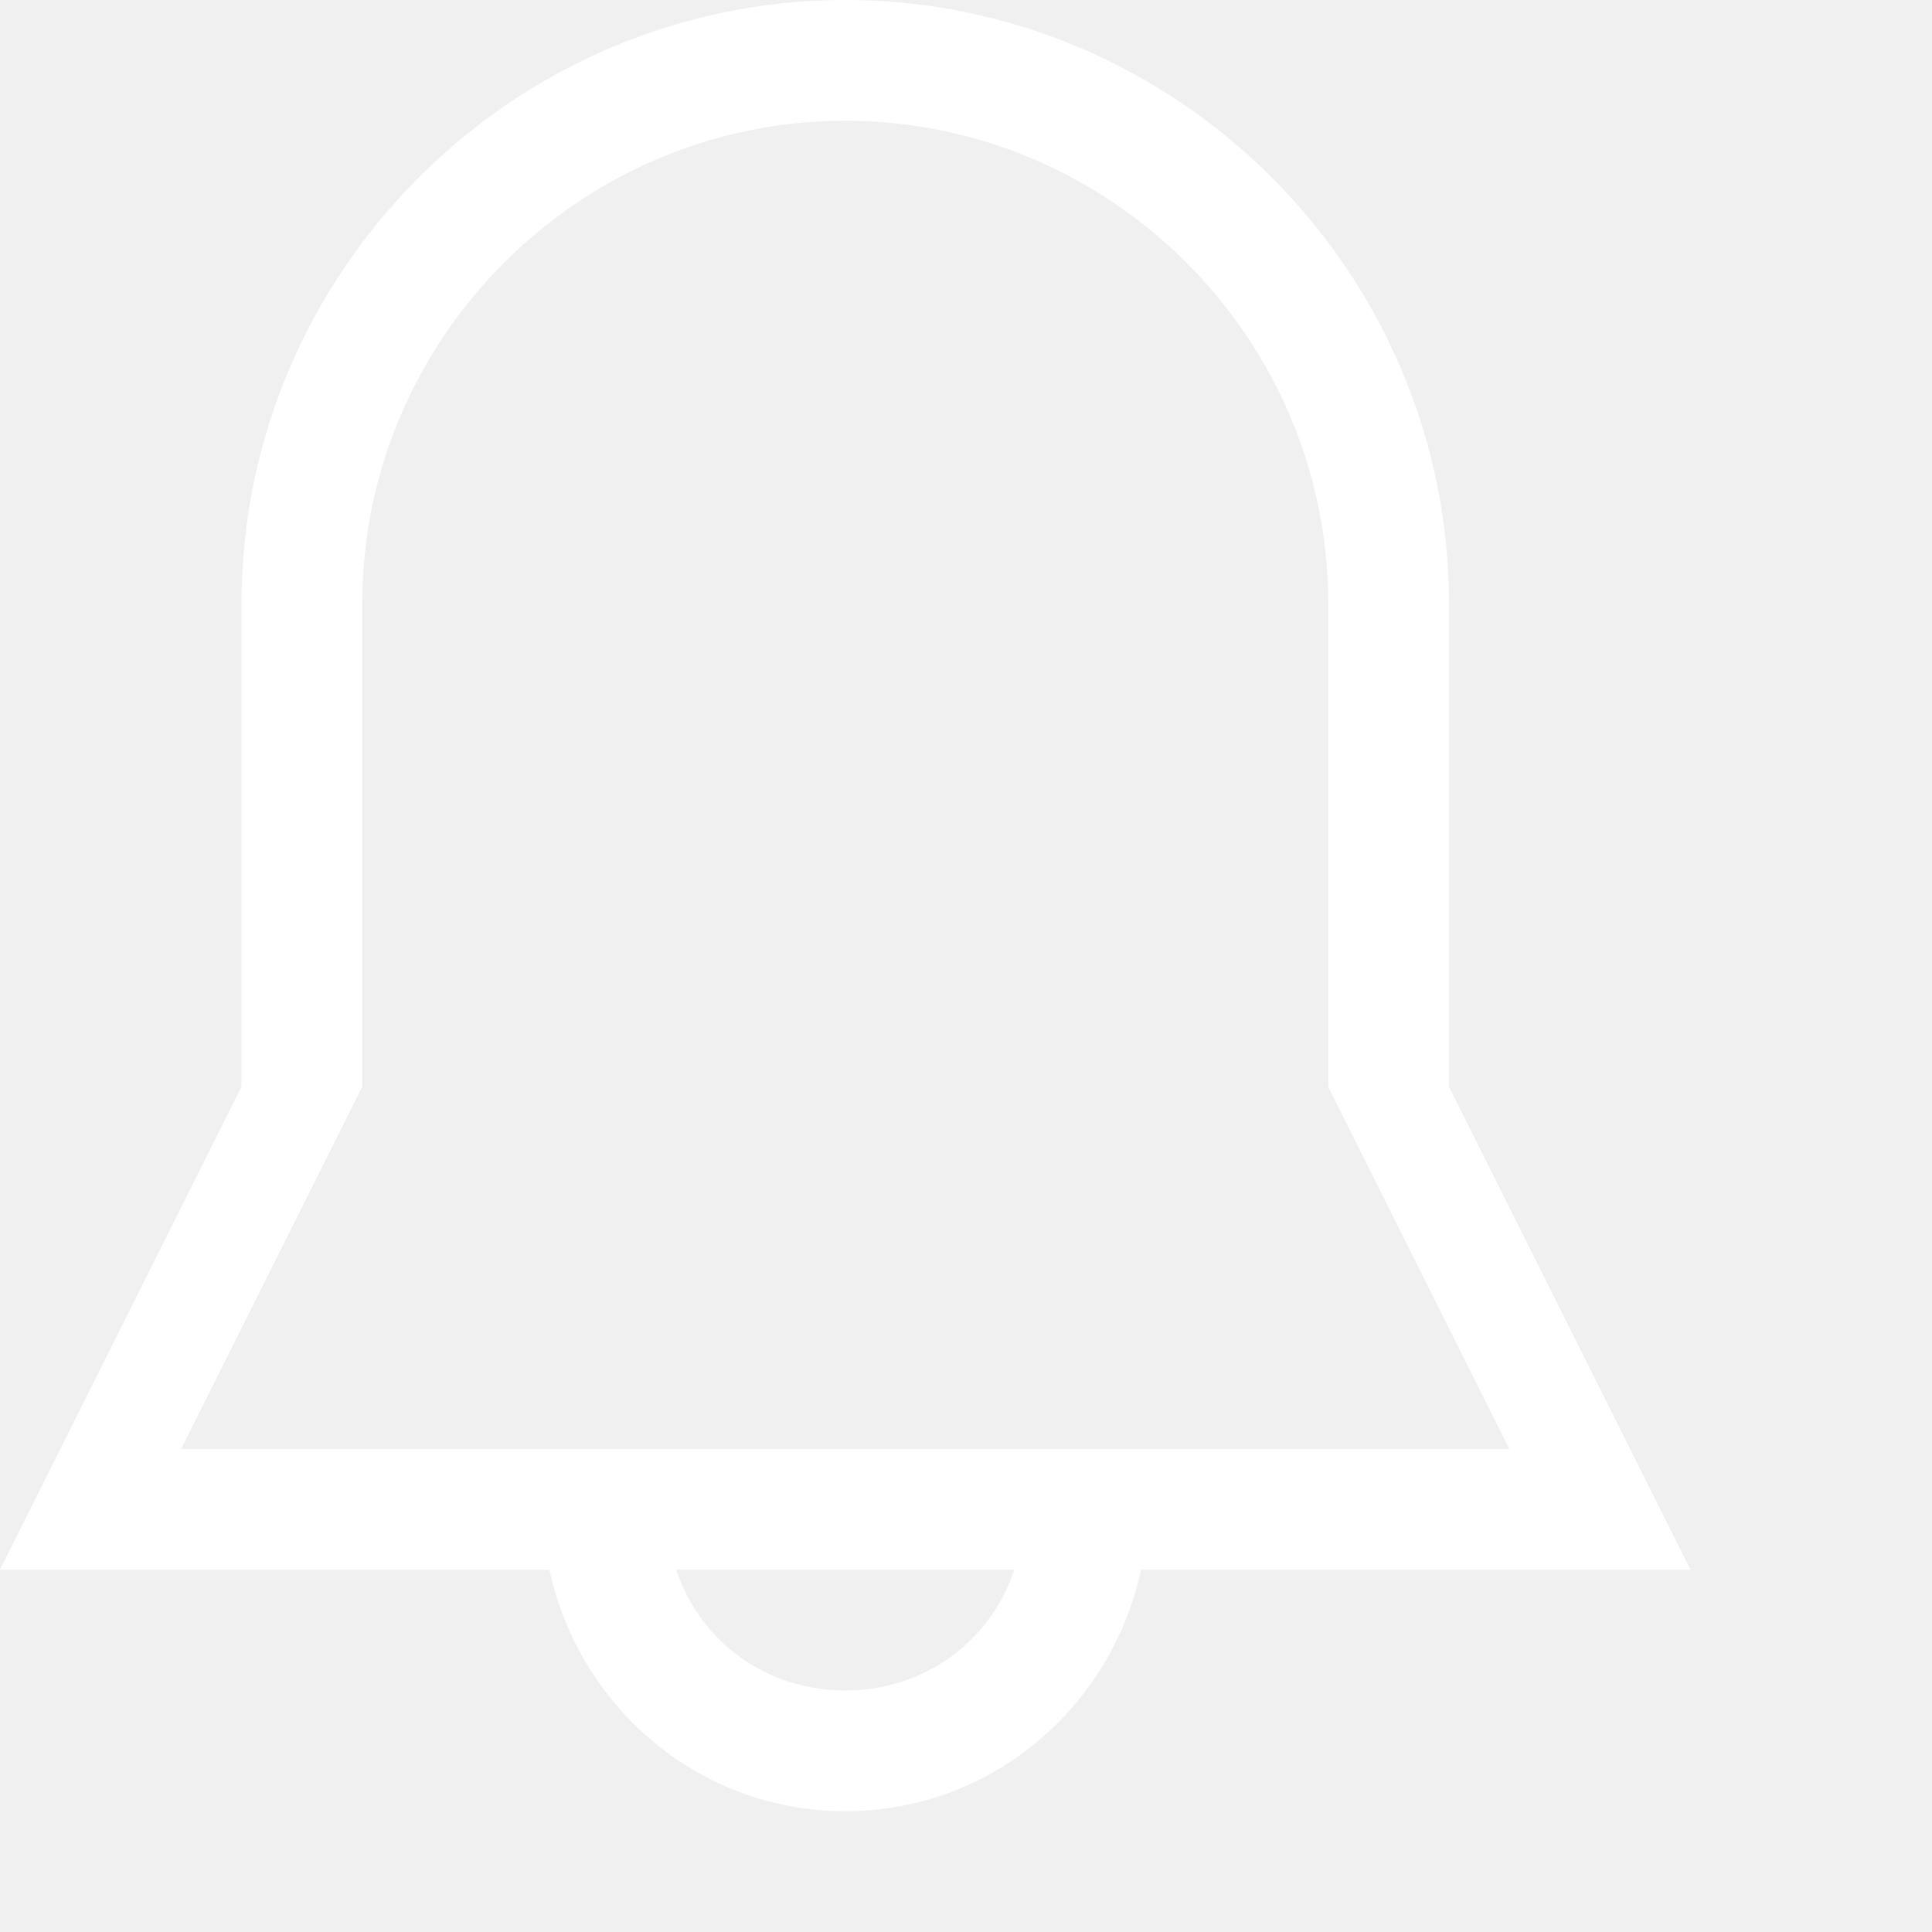
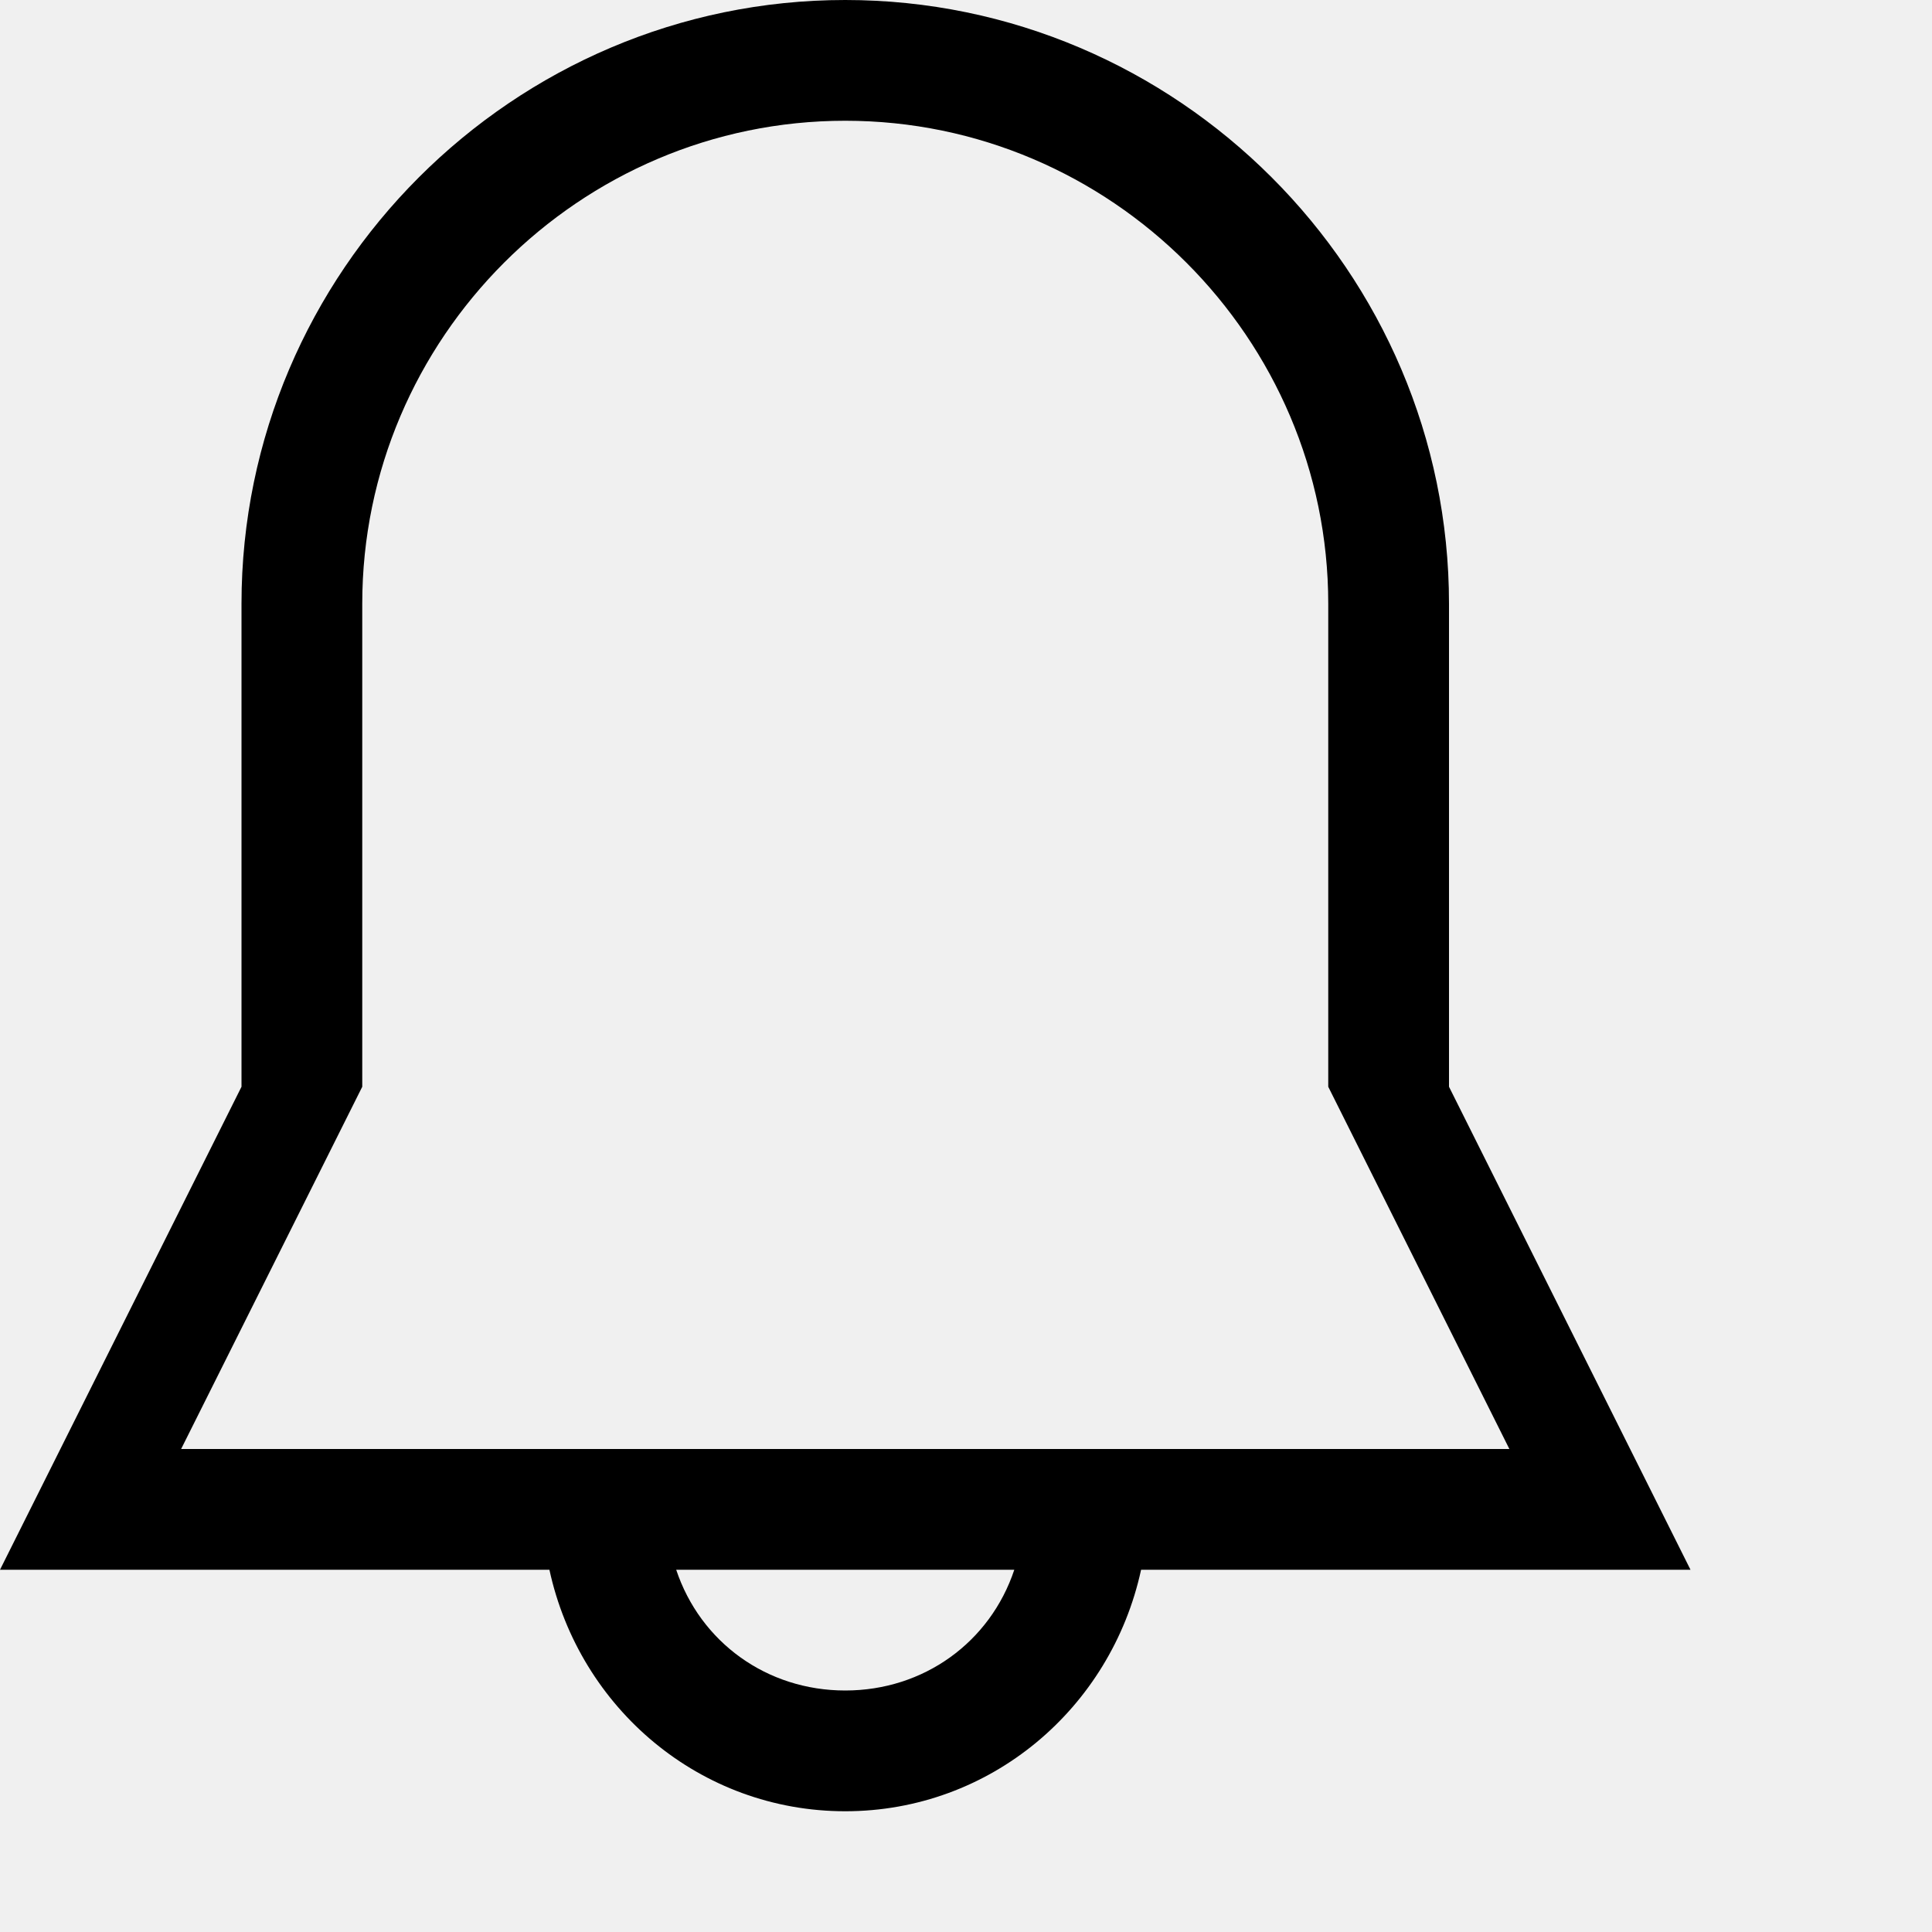
<svg xmlns="http://www.w3.org/2000/svg" viewBox="0 0 32 32">
-   <path d="M24 18v-8c0-5.5-4.5-10-10-10S4 4.5 4 10v8l-4 8h9.1c.5 2.3 2.5 4 4.9 4s4.4-1.7 4.9-4H28l-4-8zM14 28c-1.3 0-2.4-.8-2.8-2h5.6c-.4 1.2-1.5 2-2.8 2zM3 24l3-6v-8c0-4.4 3.6-8 8-8s8 3.6 8 8v8l3 6H3z" fill="#fff" />
+   <path d="M24 18v-8c0-5.5-4.5-10-10-10S4 4.5 4 10v8l-4 8h9.1c.5 2.3 2.5 4 4.9 4s4.4-1.7 4.9-4H28l-4-8zM14 28c-1.3 0-2.4-.8-2.8-2h5.6c-.4 1.2-1.5 2-2.8 2zM3 24l3-6v-8c0-4.4 3.6-8 8-8s8 3.6 8 8v8l3 6H3z" />
</svg>
